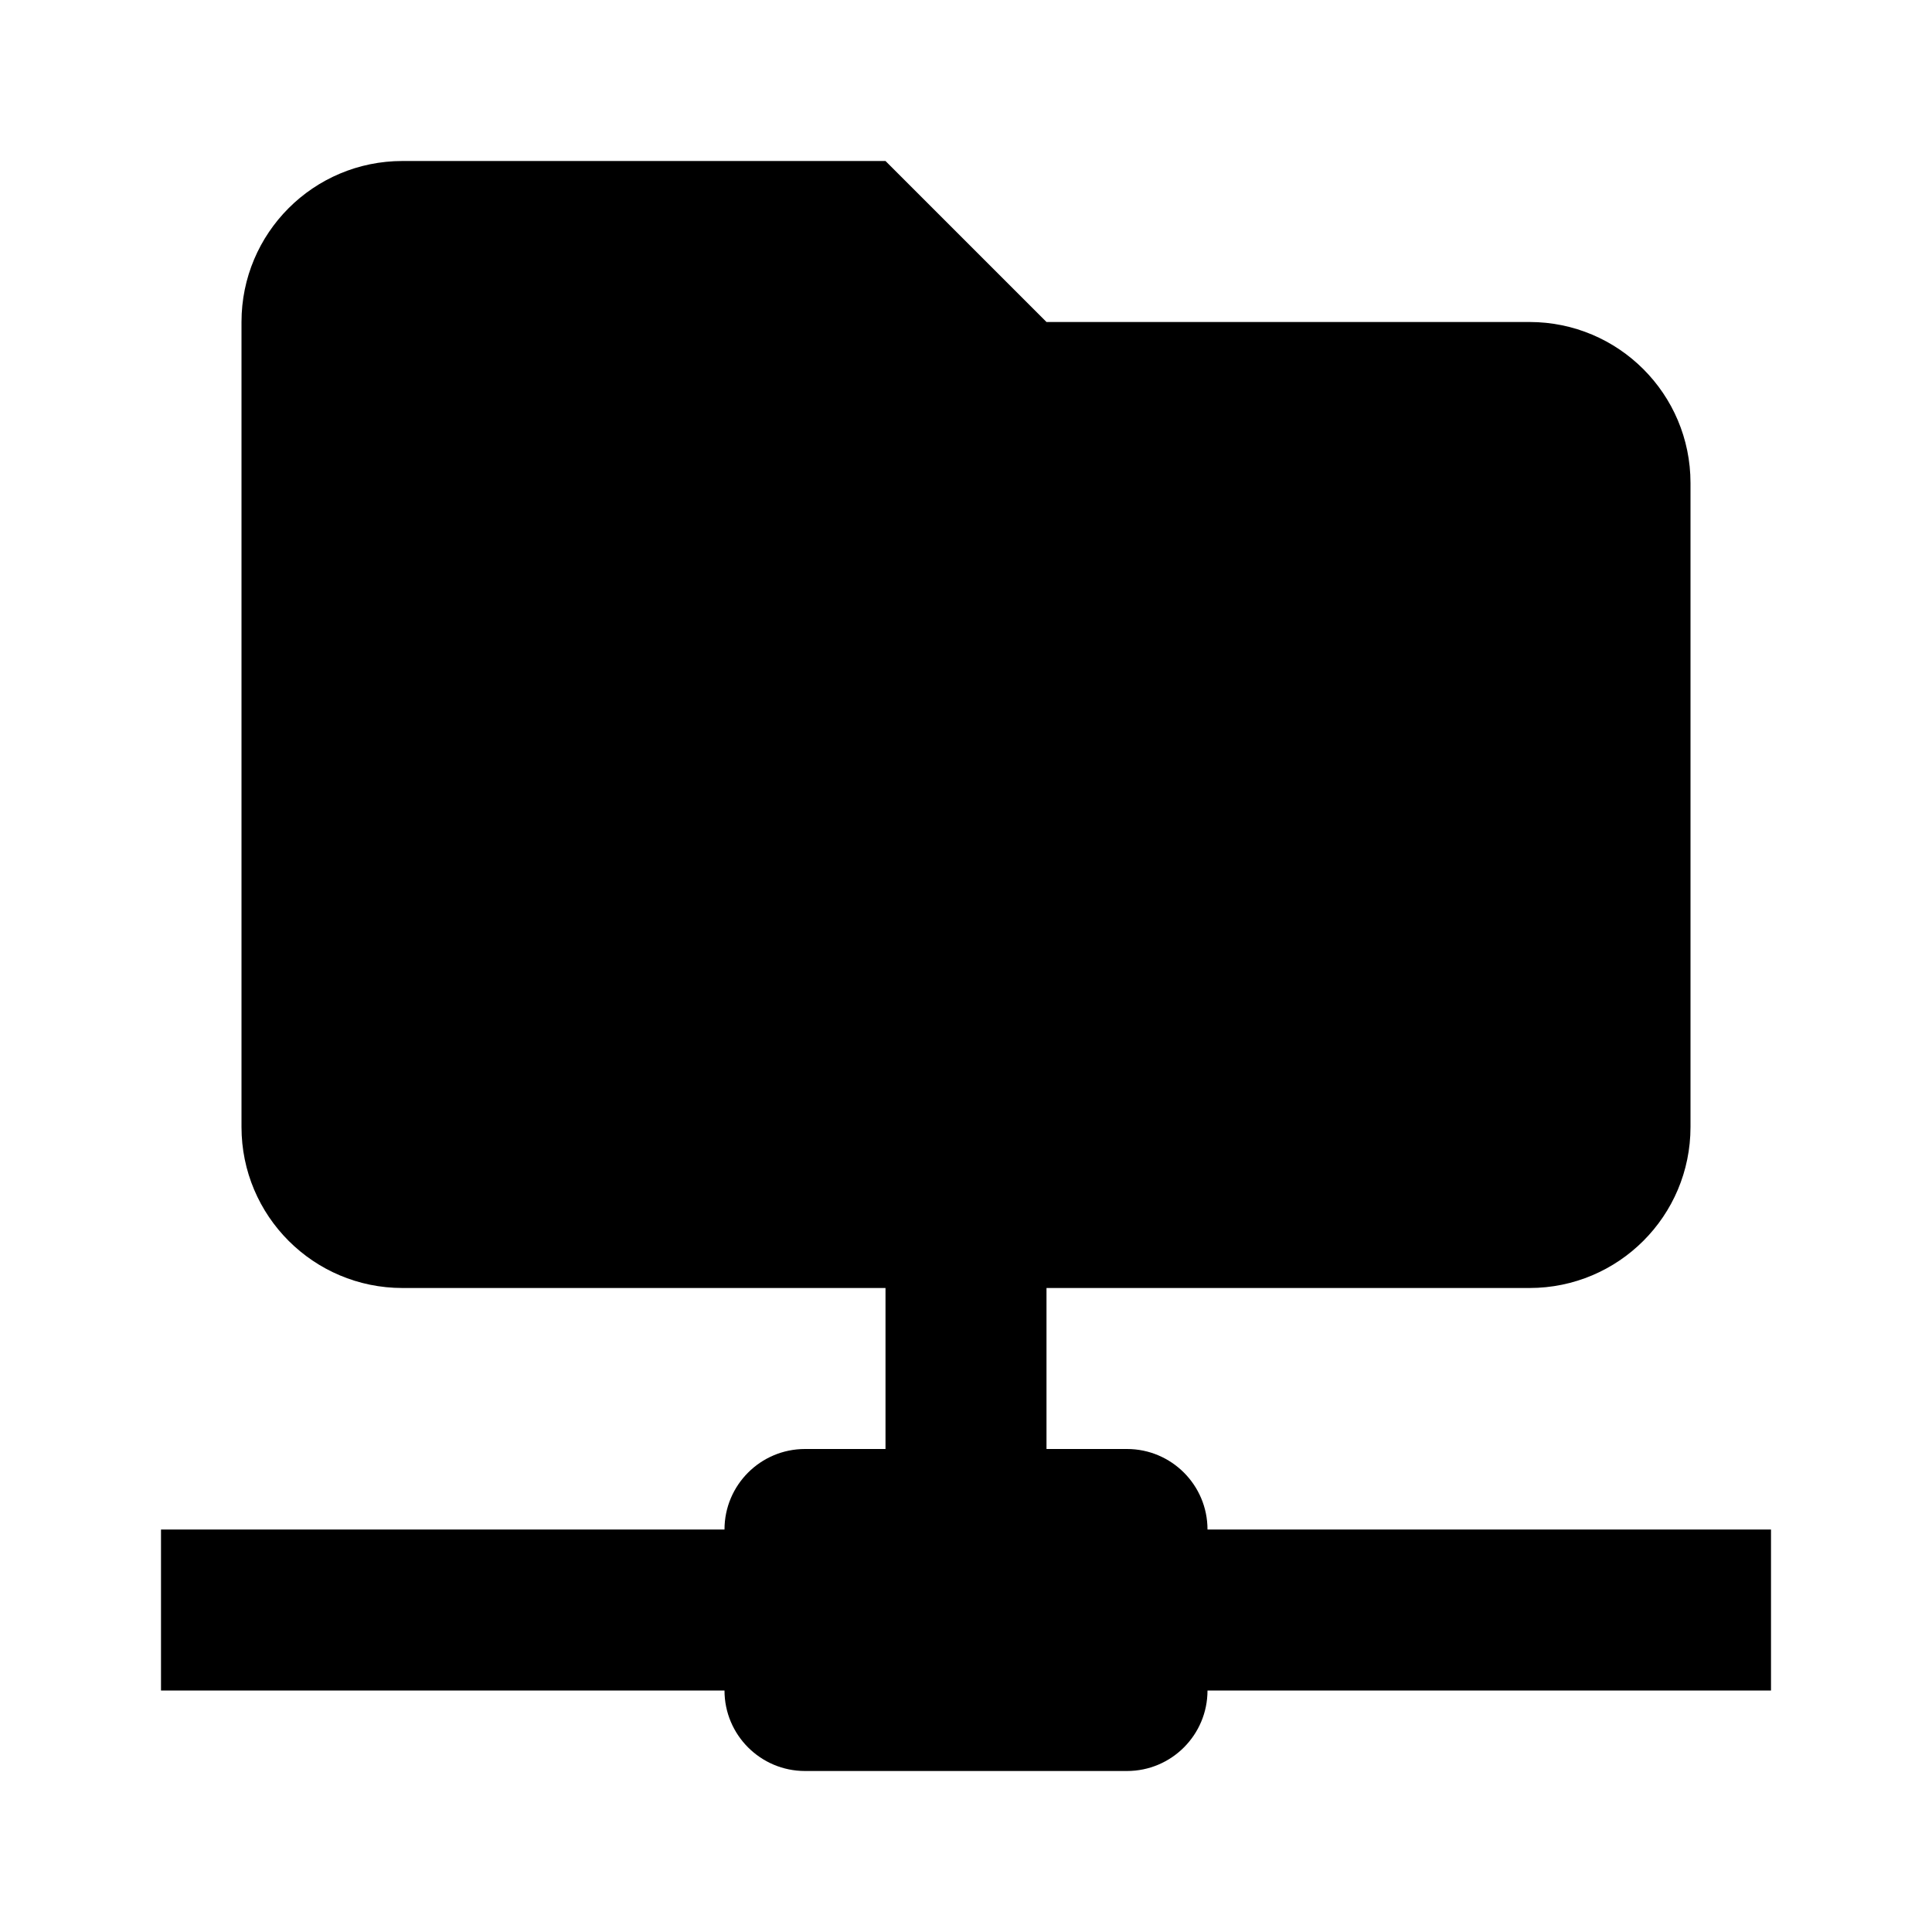
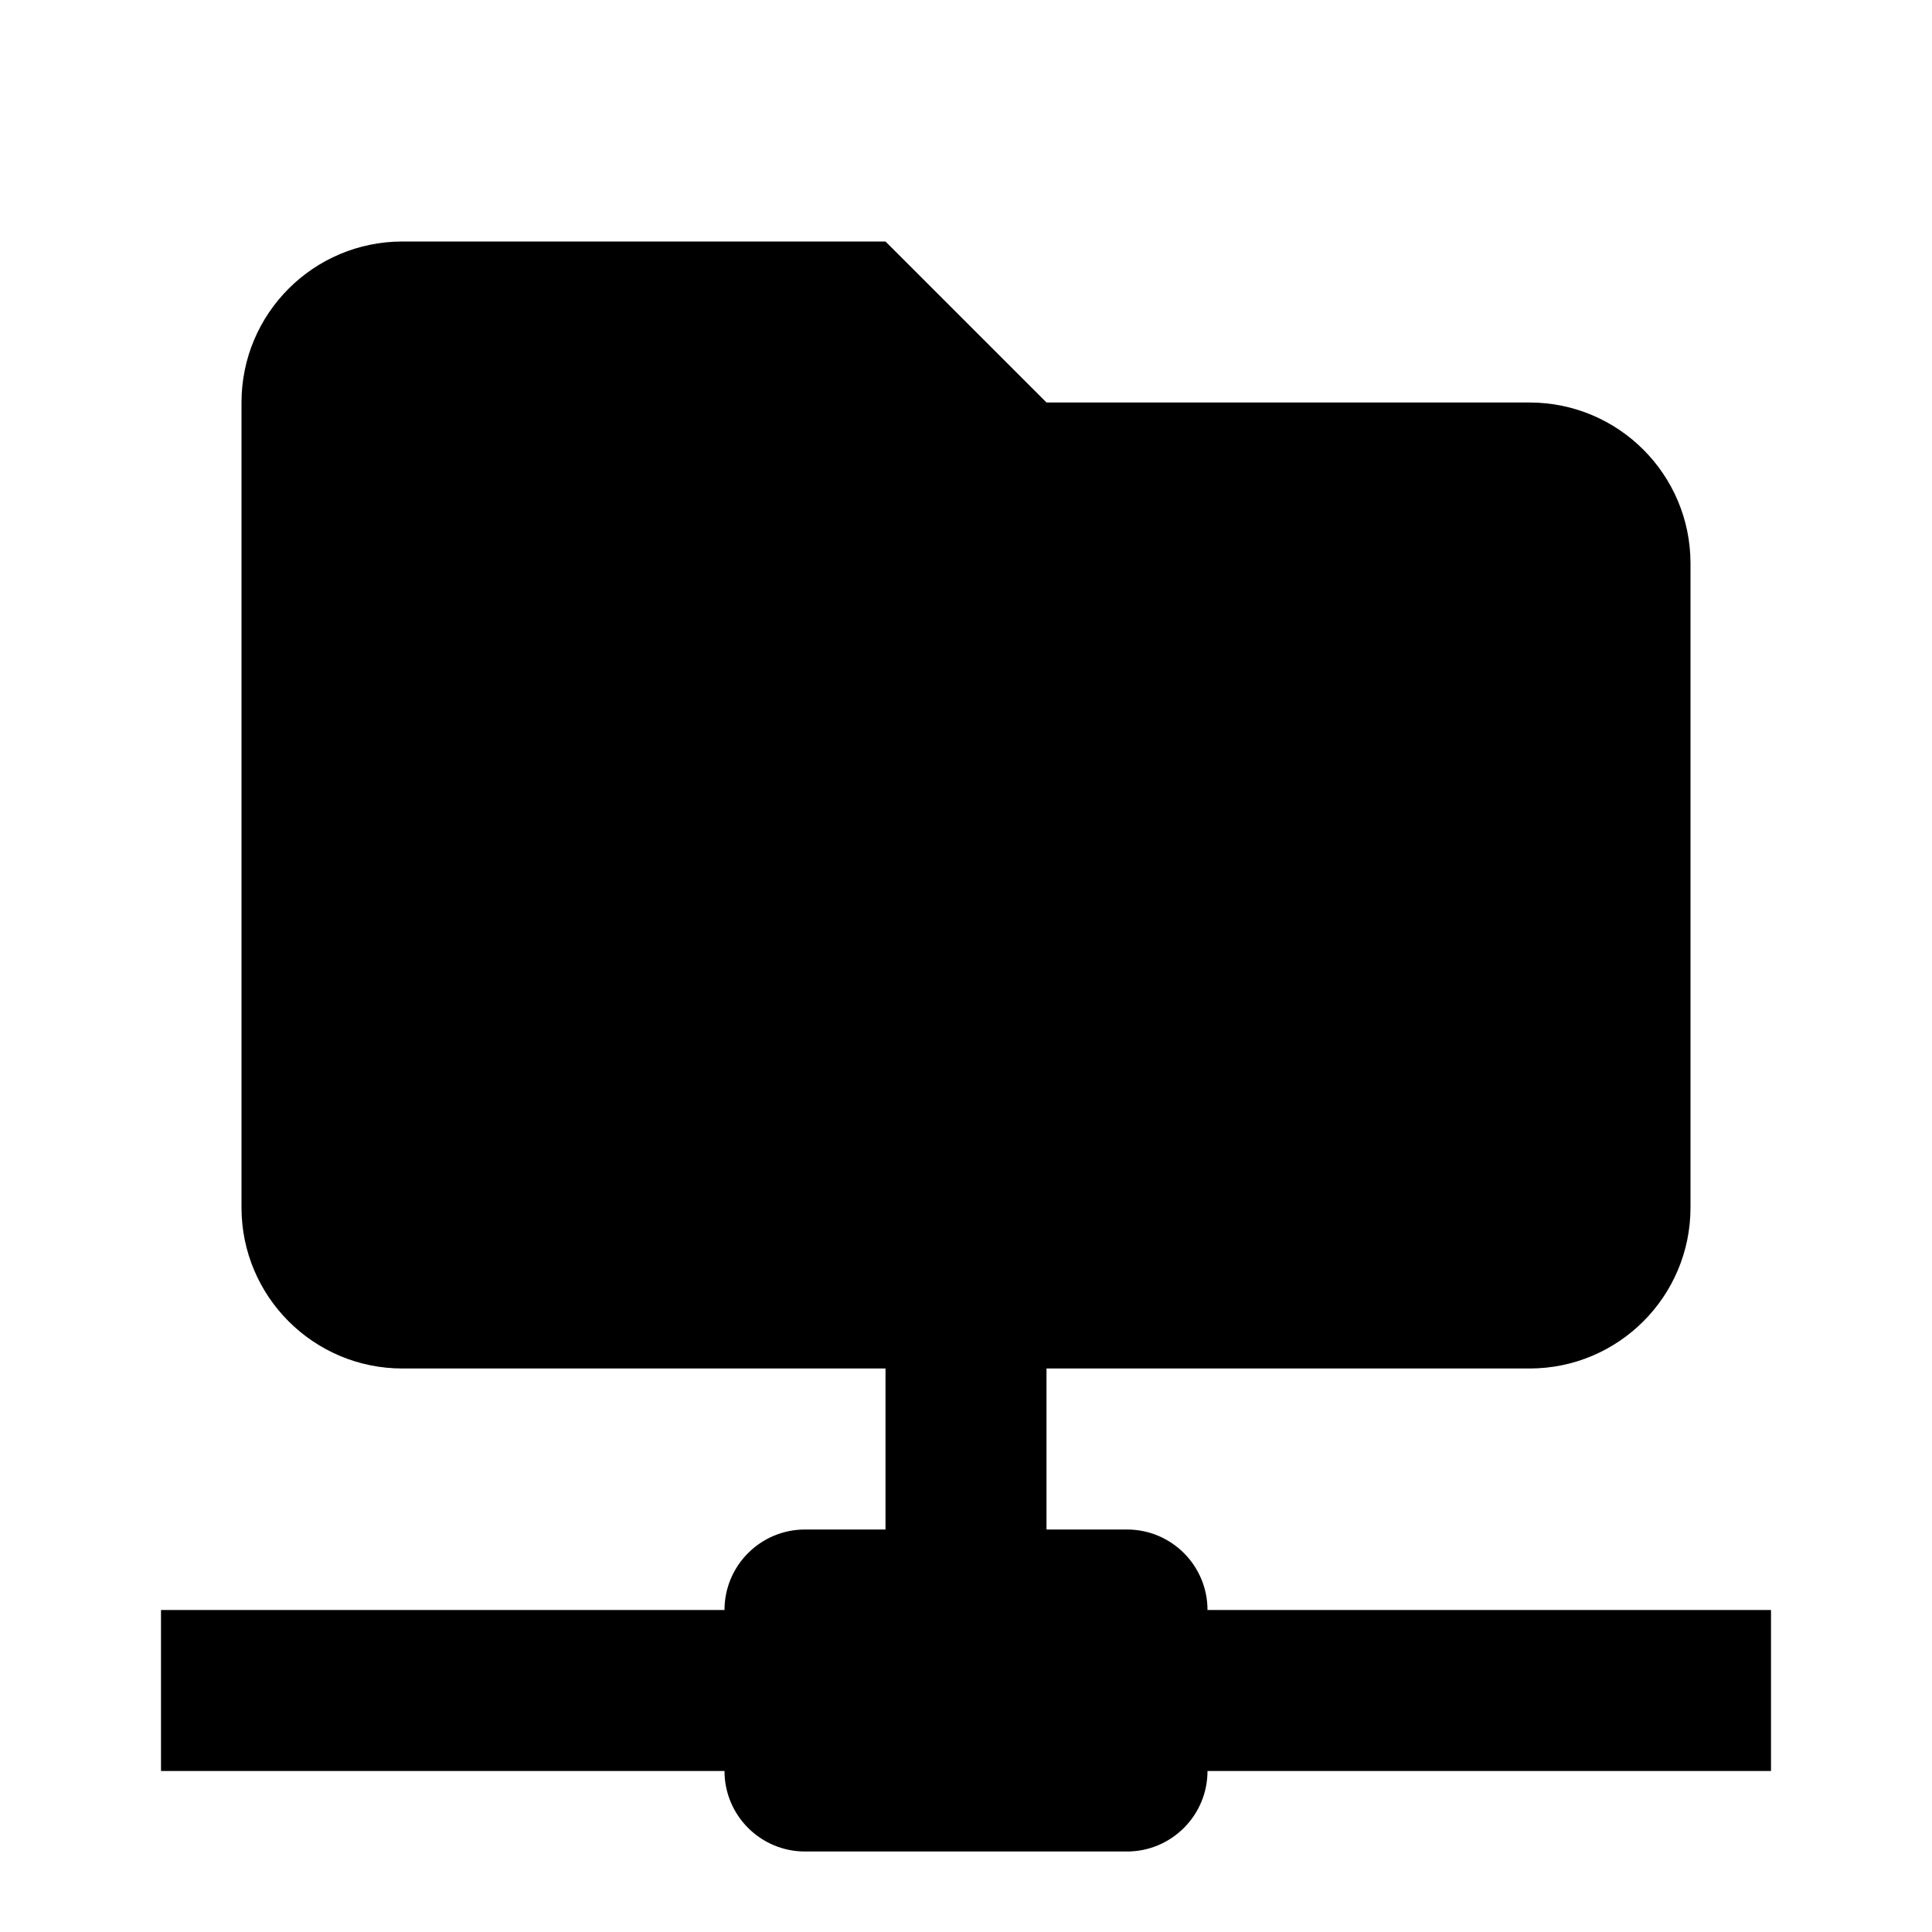
<svg xmlns="http://www.w3.org/2000/svg" version="1.1" baseProfile="full" width="24" height="24" viewBox="0 0 24.00 24.00" enable-background="new 0 0 24.00 24.00" xml:space="preserve">
-   <path fill="#000000" fill-opacity="1" stroke-width="1.333" stroke-linejoin="miter" d="M 3,14L 3,4C 3,2.895 3.895,2 5,2L 11,2L 13,4L 19,4C 20.105,4 21,4.895 21,6L 21,14C 21,15.105 20.105,16 19,16L 13,16L 13,18L 14,18C 14.552,18 15,18.448 15,19L 22,19L 22,21L 15,21C 15,21.552 14.552,22 14,22L 10,22C 9.448,22 9,21.552 9,21L 2,21L 2,19L 9,19C 9,18.448 9.448,18 10,18L 11,18L 11,16L 5,16C 3.895,16 3,15.105 3,14 Z " />
+   <path fill="#000000" fill-opacity="1" stroke-width="0.2" stroke-linejoin="miter" d="M 3,15L 3,5C 3,3.895 3.895,3 5,3L 11,3L 13,5L 19,5C 20.105,5 21,5.895 21,7L 21,15C 21,16.105 20.105,17 19,17L 13,17L 13,19L 14,19C 14.552,19 15,19.448 15,20L 22,20L 22,22L 15,22C 15,22.552 14.552,23 14,23L 10,23C 9.448,23 9,22.552 9,22L 2,22L 2,20L 9,20C 9,19.448 9.448,19 10,19L 11,19L 11,17L 5,17C 3.895,17 3,16.105 3,15 Z " />
</svg>
